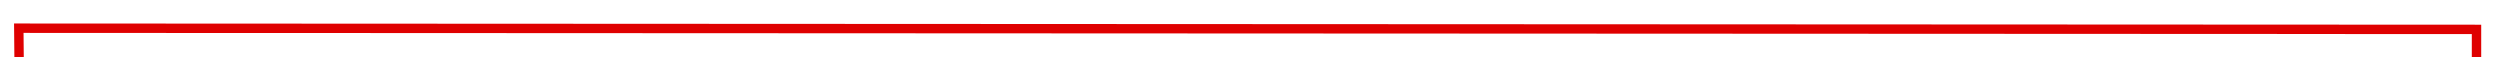
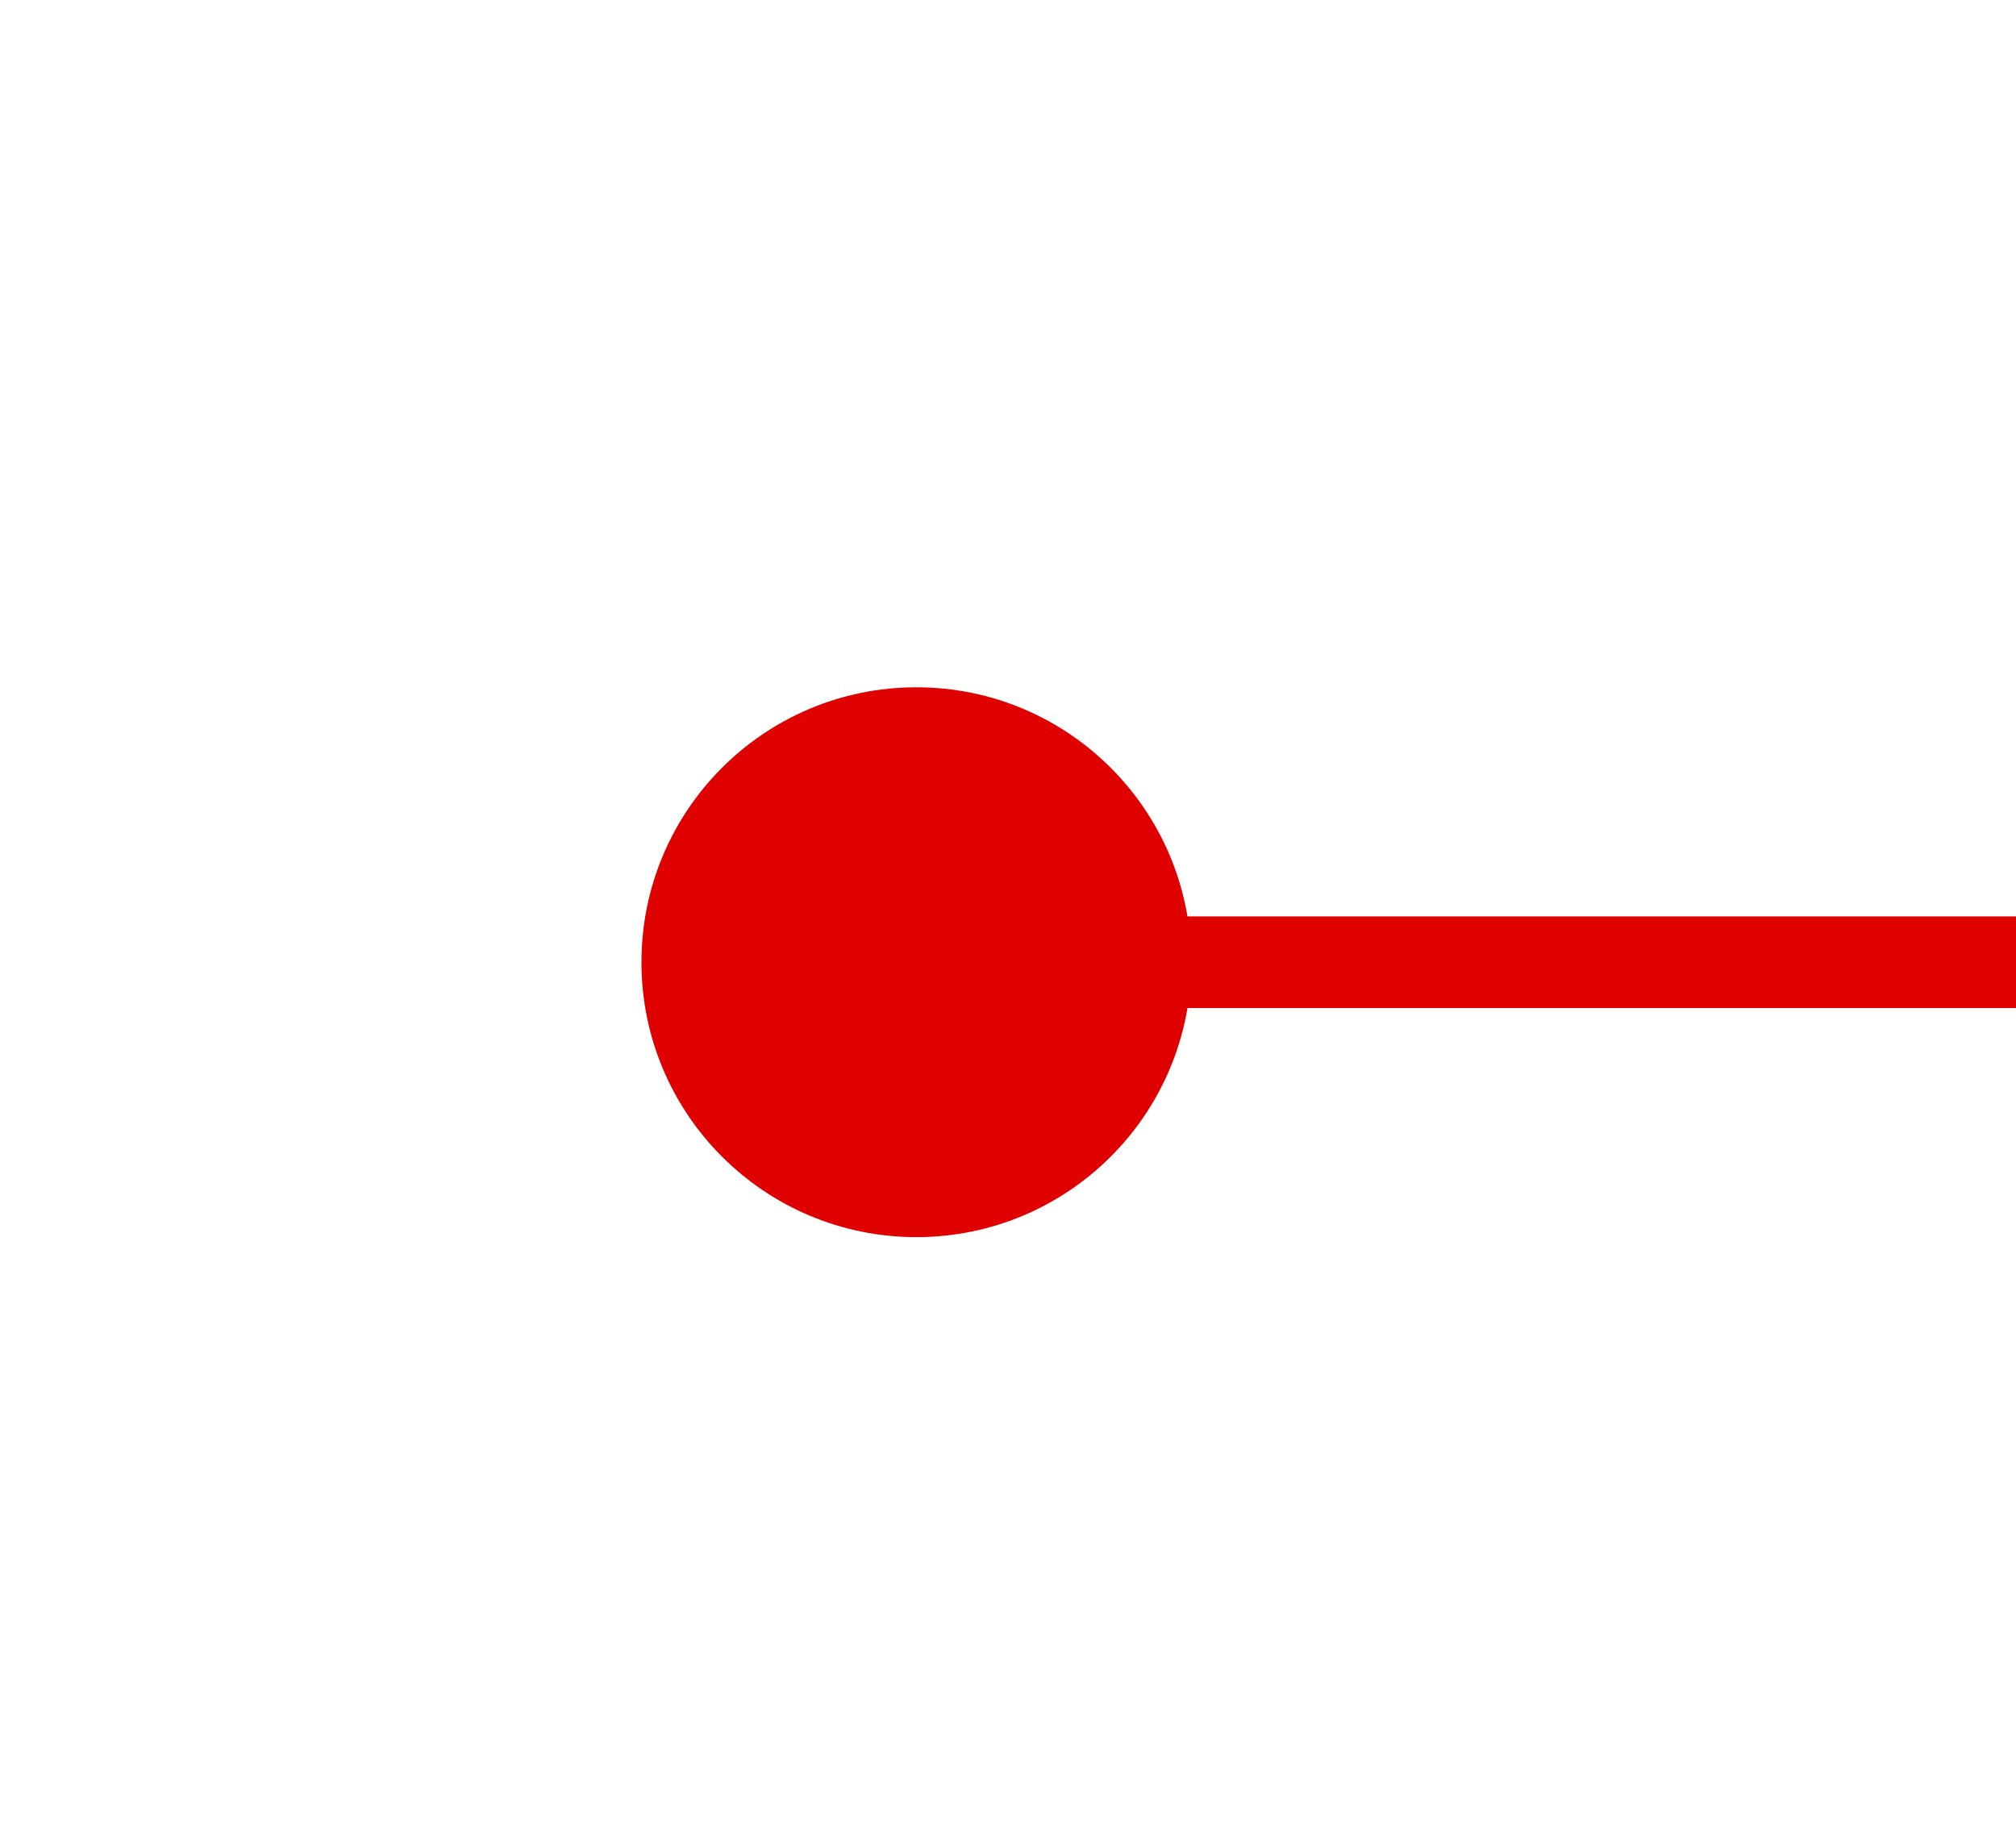
- <svg xmlns="http://www.w3.org/2000/svg" version="1.1" width="266px" height="6px" preserveAspectRatio="xMinYMid meet" viewBox="446 1939  266 4">
-   <g transform="matrix(0 -1 1 0 -1362 2520 )">
-     <path d="M 34.131 0.19  L 54 0  L 53.872 261.5  L 1.332 261.5  " stroke-width="1" stroke="#df0000" fill="none" transform="matrix(1 0 0 1 525 1810 )" />
-     <path d="M 36.131 -2.829  C 34.474 -2.829  33.131 -1.486  33.131 0.171  C 33.131 1.828  34.474 3.171  36.131 3.171  C 37.788 3.171  39.131 1.828  39.131 0.171  C 39.131 -1.486  37.788 -2.829  36.131 -2.829  Z M 6.385 266.146  L 1.739 261.5  L 6.385 256.854  L 5.678 256.146  L 0.678 261.146  L 0.325 261.5  L 0.678 261.854  L 5.678 266.854  L 6.385 266.146  Z " fill-rule="nonzero" fill="#df0000" stroke="none" transform="matrix(1 0 0 1 525 1810 )" />
-   </g>
+ <svg xmlns="http://www.w3.org/2000/svg" version="1.1" width="22px" height="20px" preserveAspectRatio="xMinYMid meet" viewBox="1144 1839  22 18">
+   <path d="M 1154 1845.5  A 3 3 0 0 0 1151 1848.5 A 3 3 0 0 0 1154 1851.5 A 3 3 0 0 0 1157 1848.5 A 3 3 0 0 0 1154 1845.5 Z M 1215.946 1843.854  L 1220.593 1848.5  L 1215.946 1853.146  L 1216.654 1853.854  L 1221.654 1848.854  L 1222.007 1848.5  L 1221.654 1848.146  L 1216.654 1843.146  L 1215.946 1843.854  Z " fill-rule="nonzero" fill="#df0000" stroke="none" />
+   <path d="M 1152 1848.5  L 1221 1848.5  " stroke-width="1" stroke="#df0000" fill="none" />
</svg>
